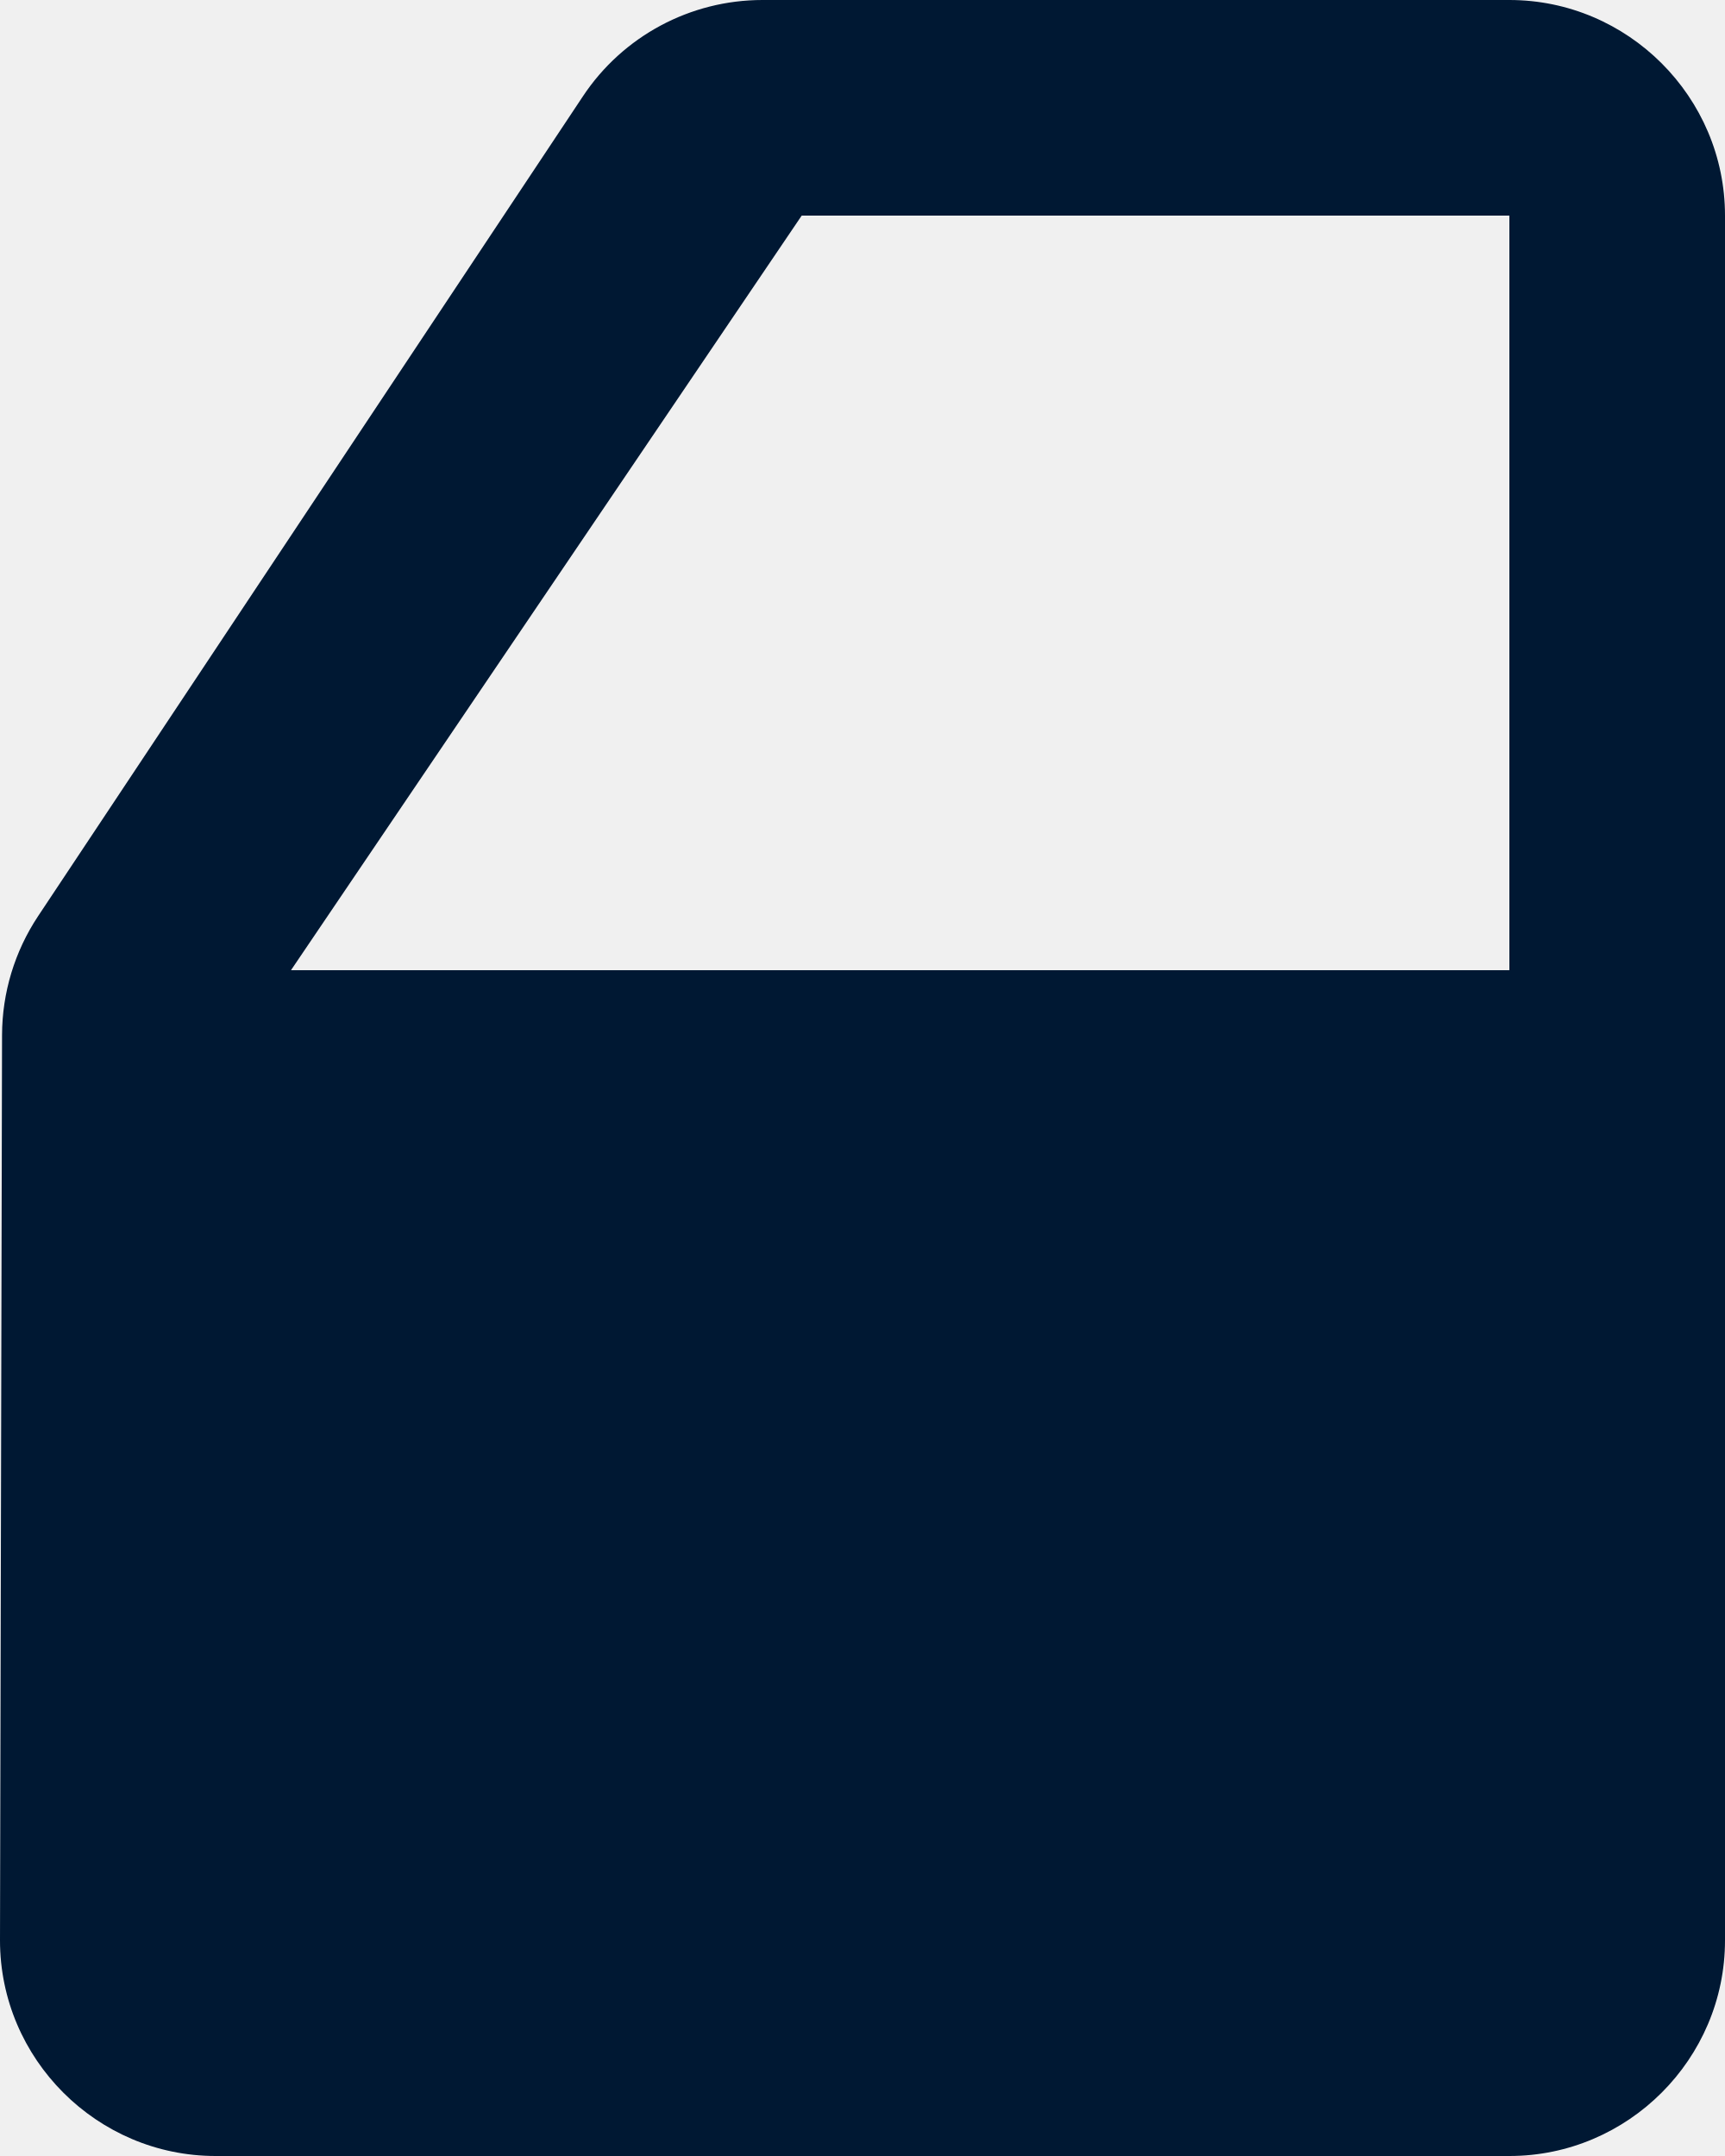
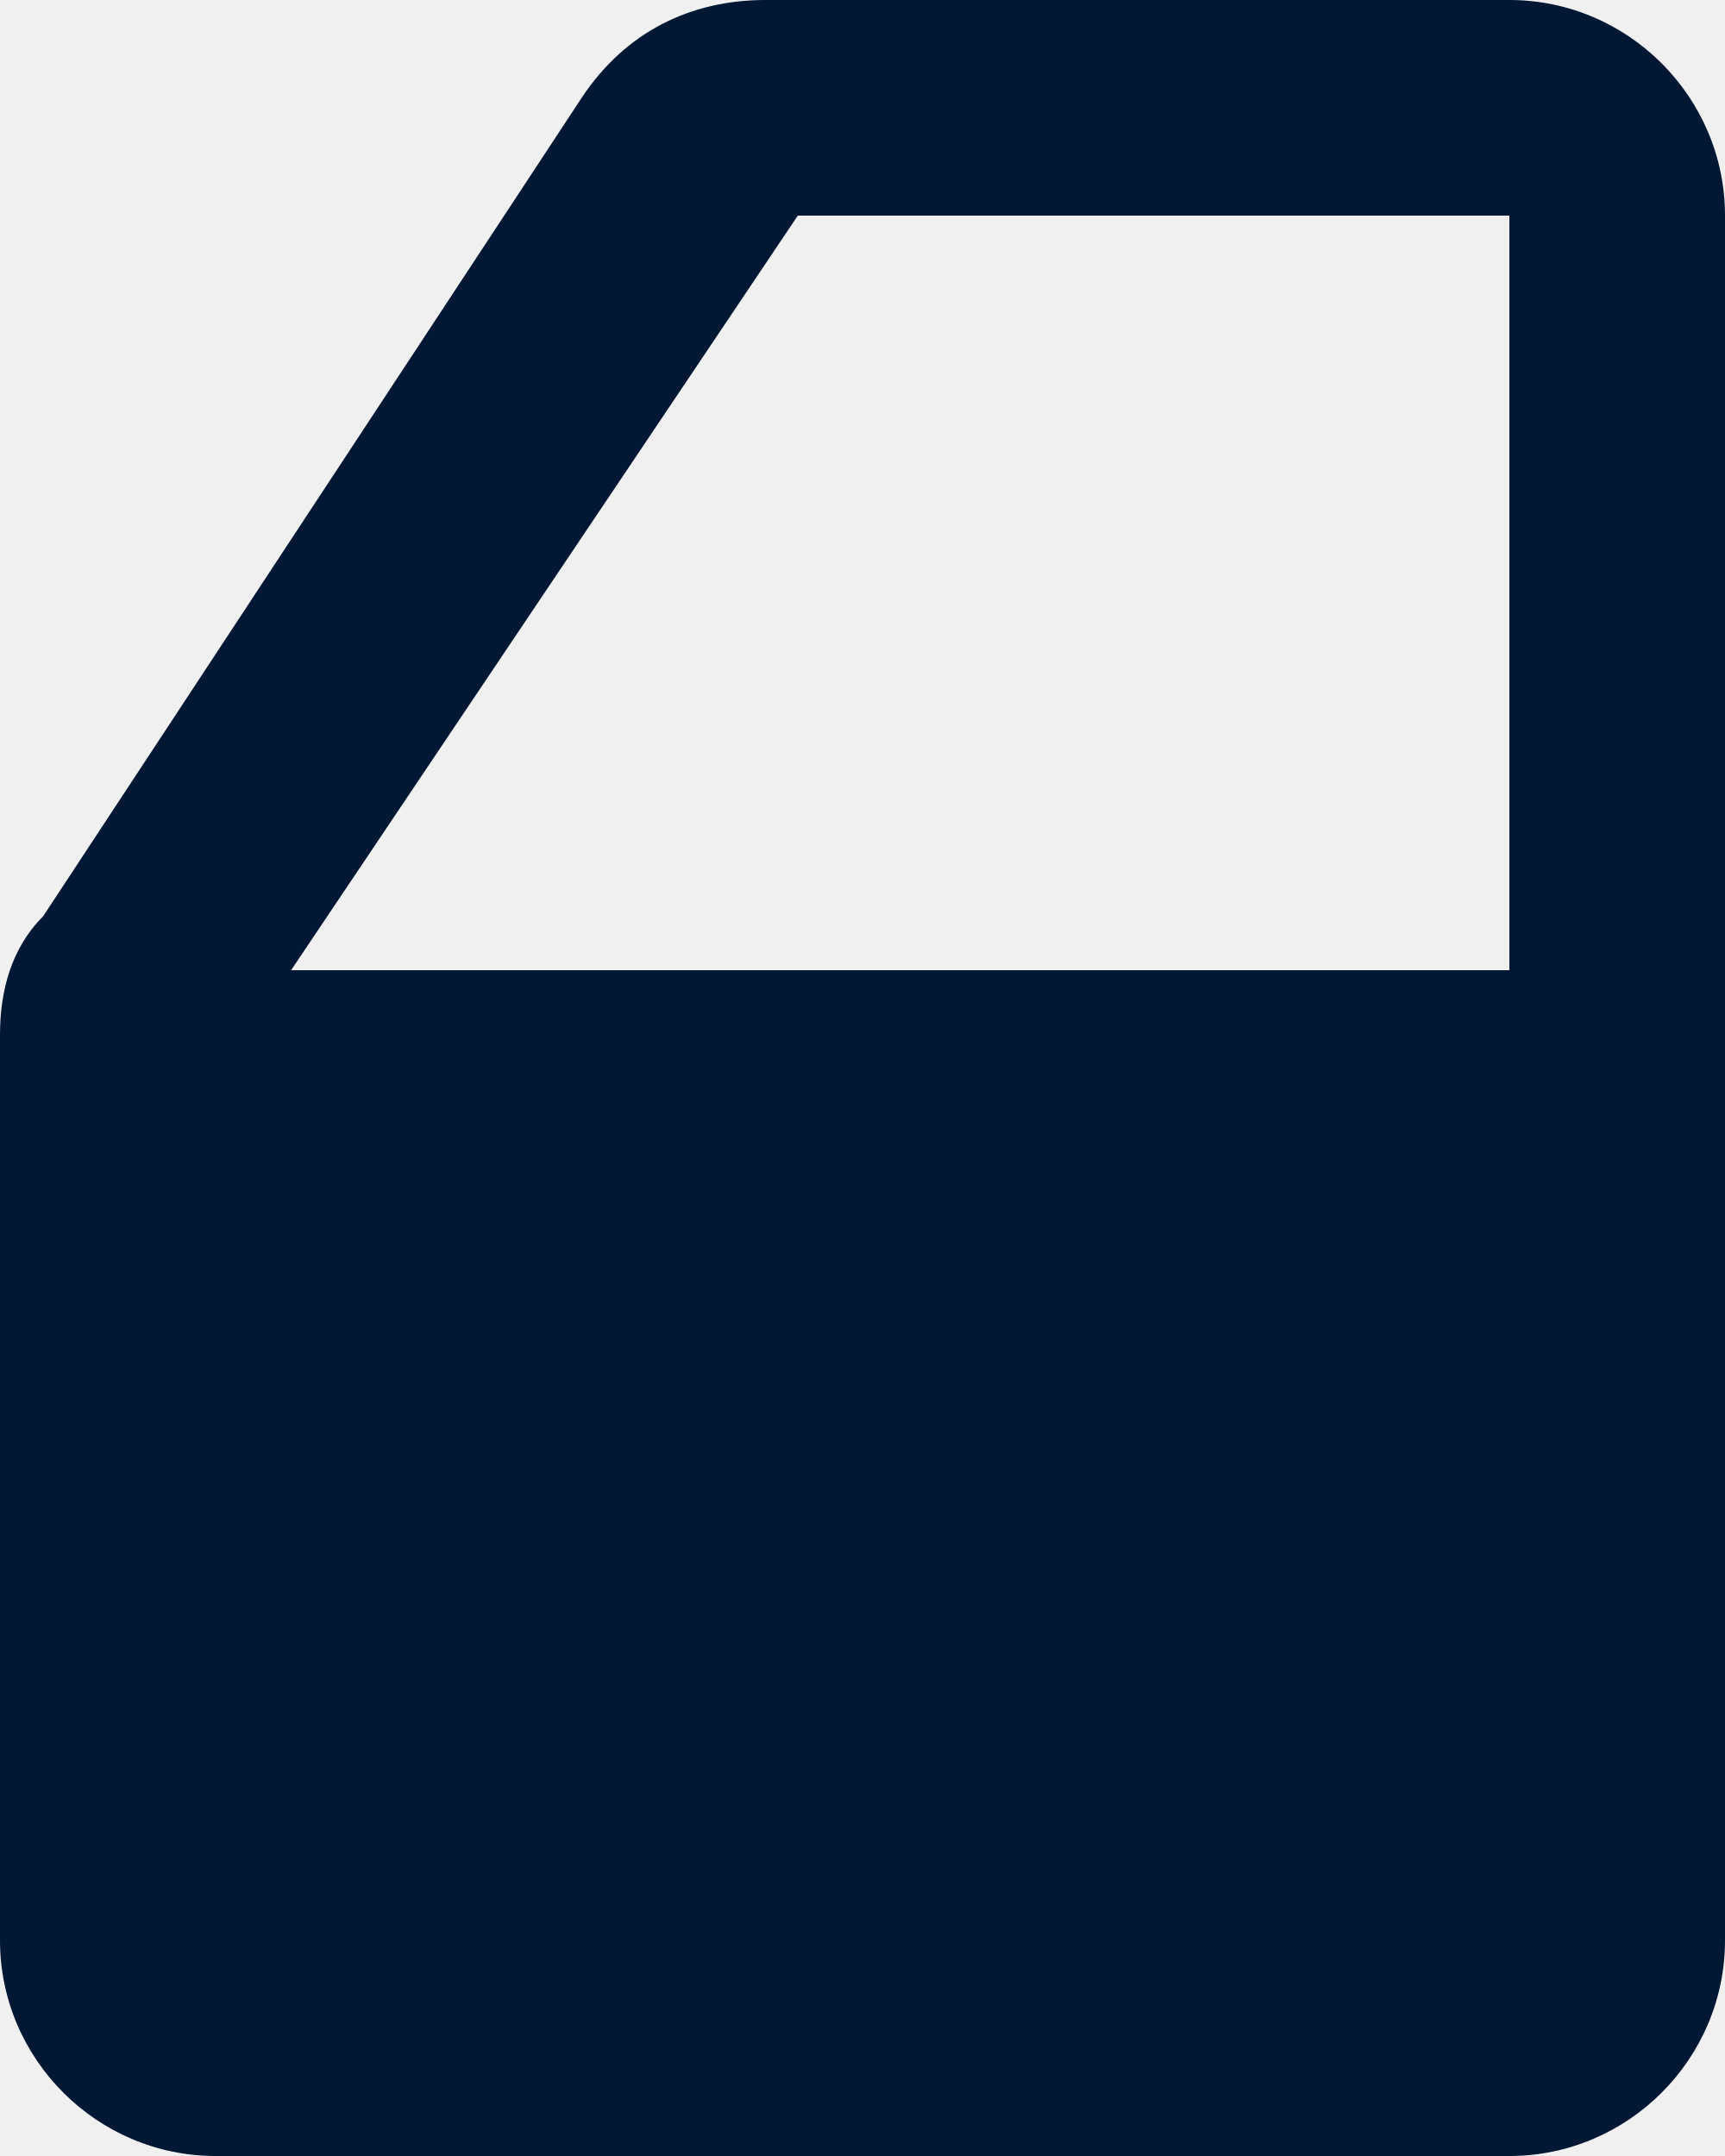
- <svg xmlns="http://www.w3.org/2000/svg" xmlns:xlink="http://www.w3.org/1999/xlink" width="16px" height="20px" viewBox="0 0 16 20" version="1.1">
-   <defs>
-     <path d="M14,0 L7.072,0 L7.072,-8.8817842e-16 C6.403,-7.65138572e-16 5.777,0.335 5.407,0.893 L0.353,8.499 L0.353,8.499 C0.136,8.826 0.02,9.209 0.019,9.601 L0,18 C0,19.1 0.9,20 2,20 L14,20 C15.1,20 16,19.1 16,18 L16,2 C16,0.9 15.1,0 14,0 Z M14,9 L2.699,9 L7.436,2 L14,2 L14,9 Z" id="path-1" />
-   </defs>
-   <g id="Icons" stroke="none" stroke-width="1" fill="none" fill-rule="evenodd">
-     <g id="amenitiy-/-car-door" transform="translate(-4, -2)">
-       <g id="car-door">
-         <g id="Icon-🎨" transform="translate(4, 2)">
-           <mask id="mask-2" fill="white">
-             <use xlink:href="#path-1" />
-           </mask>
-           <use id="Mask" fill="#001833" fill-rule="nonzero" xlink:href="#path-1" />
-         </g>
-       </g>
-     </g>
-   </g>
+ <svg xmlns="http://www.w3.org/2000/svg" version="1.1" id="Layer_1" x="0px" y="0px" viewBox="0 0 16 20" style="enable-background:new 0 0 16 20;" xml:space="preserve">
+   <style type="text/css">
+ 	.st0{fill:#001833;}
+ </style>
+   <path id="path-1_1_" class="st0" d="M14,0H7.1l0,0C6.4,0,5.8,0.3,5.4,0.9L0.4,8.5l0,0C0.1,8.8,0,9.2,0,9.6L0,18c0,1.1,0.9,2,2,2h12  c1.1,0,2-0.9,2-2V2C16,0.9,15.1,0,14,0z M14,9H2.7l4.7-7H14V9z" />
</svg>
